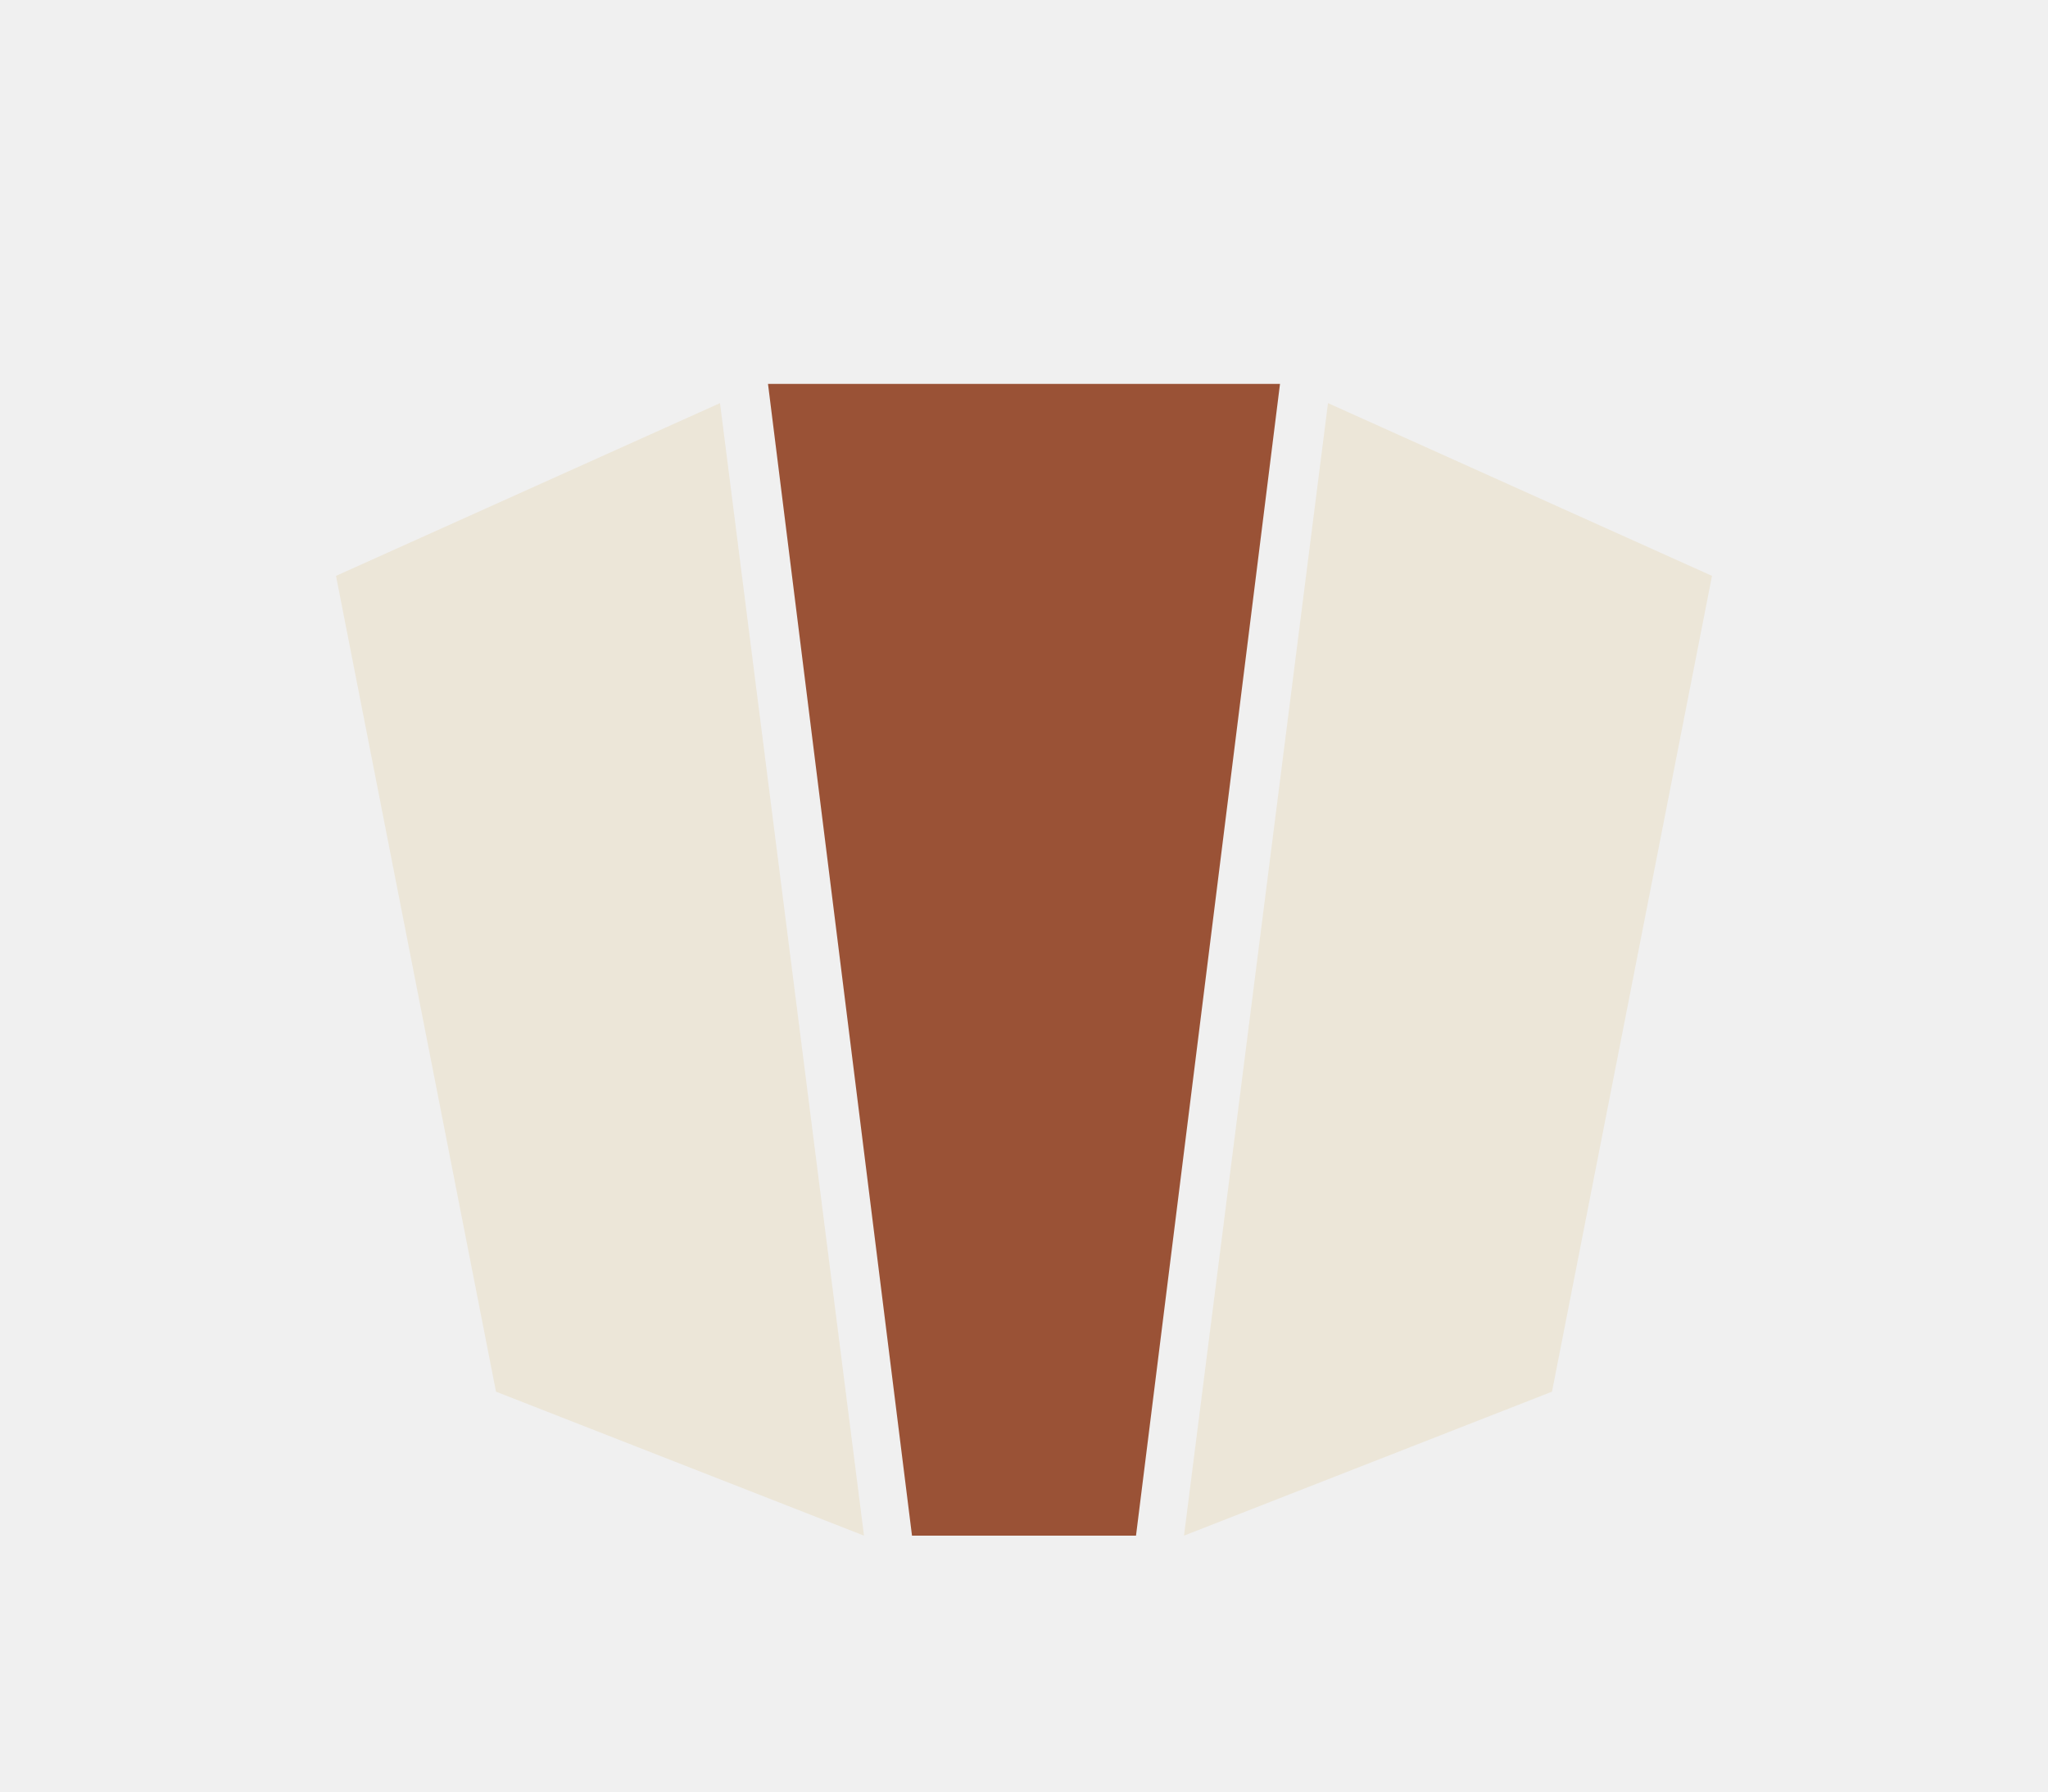
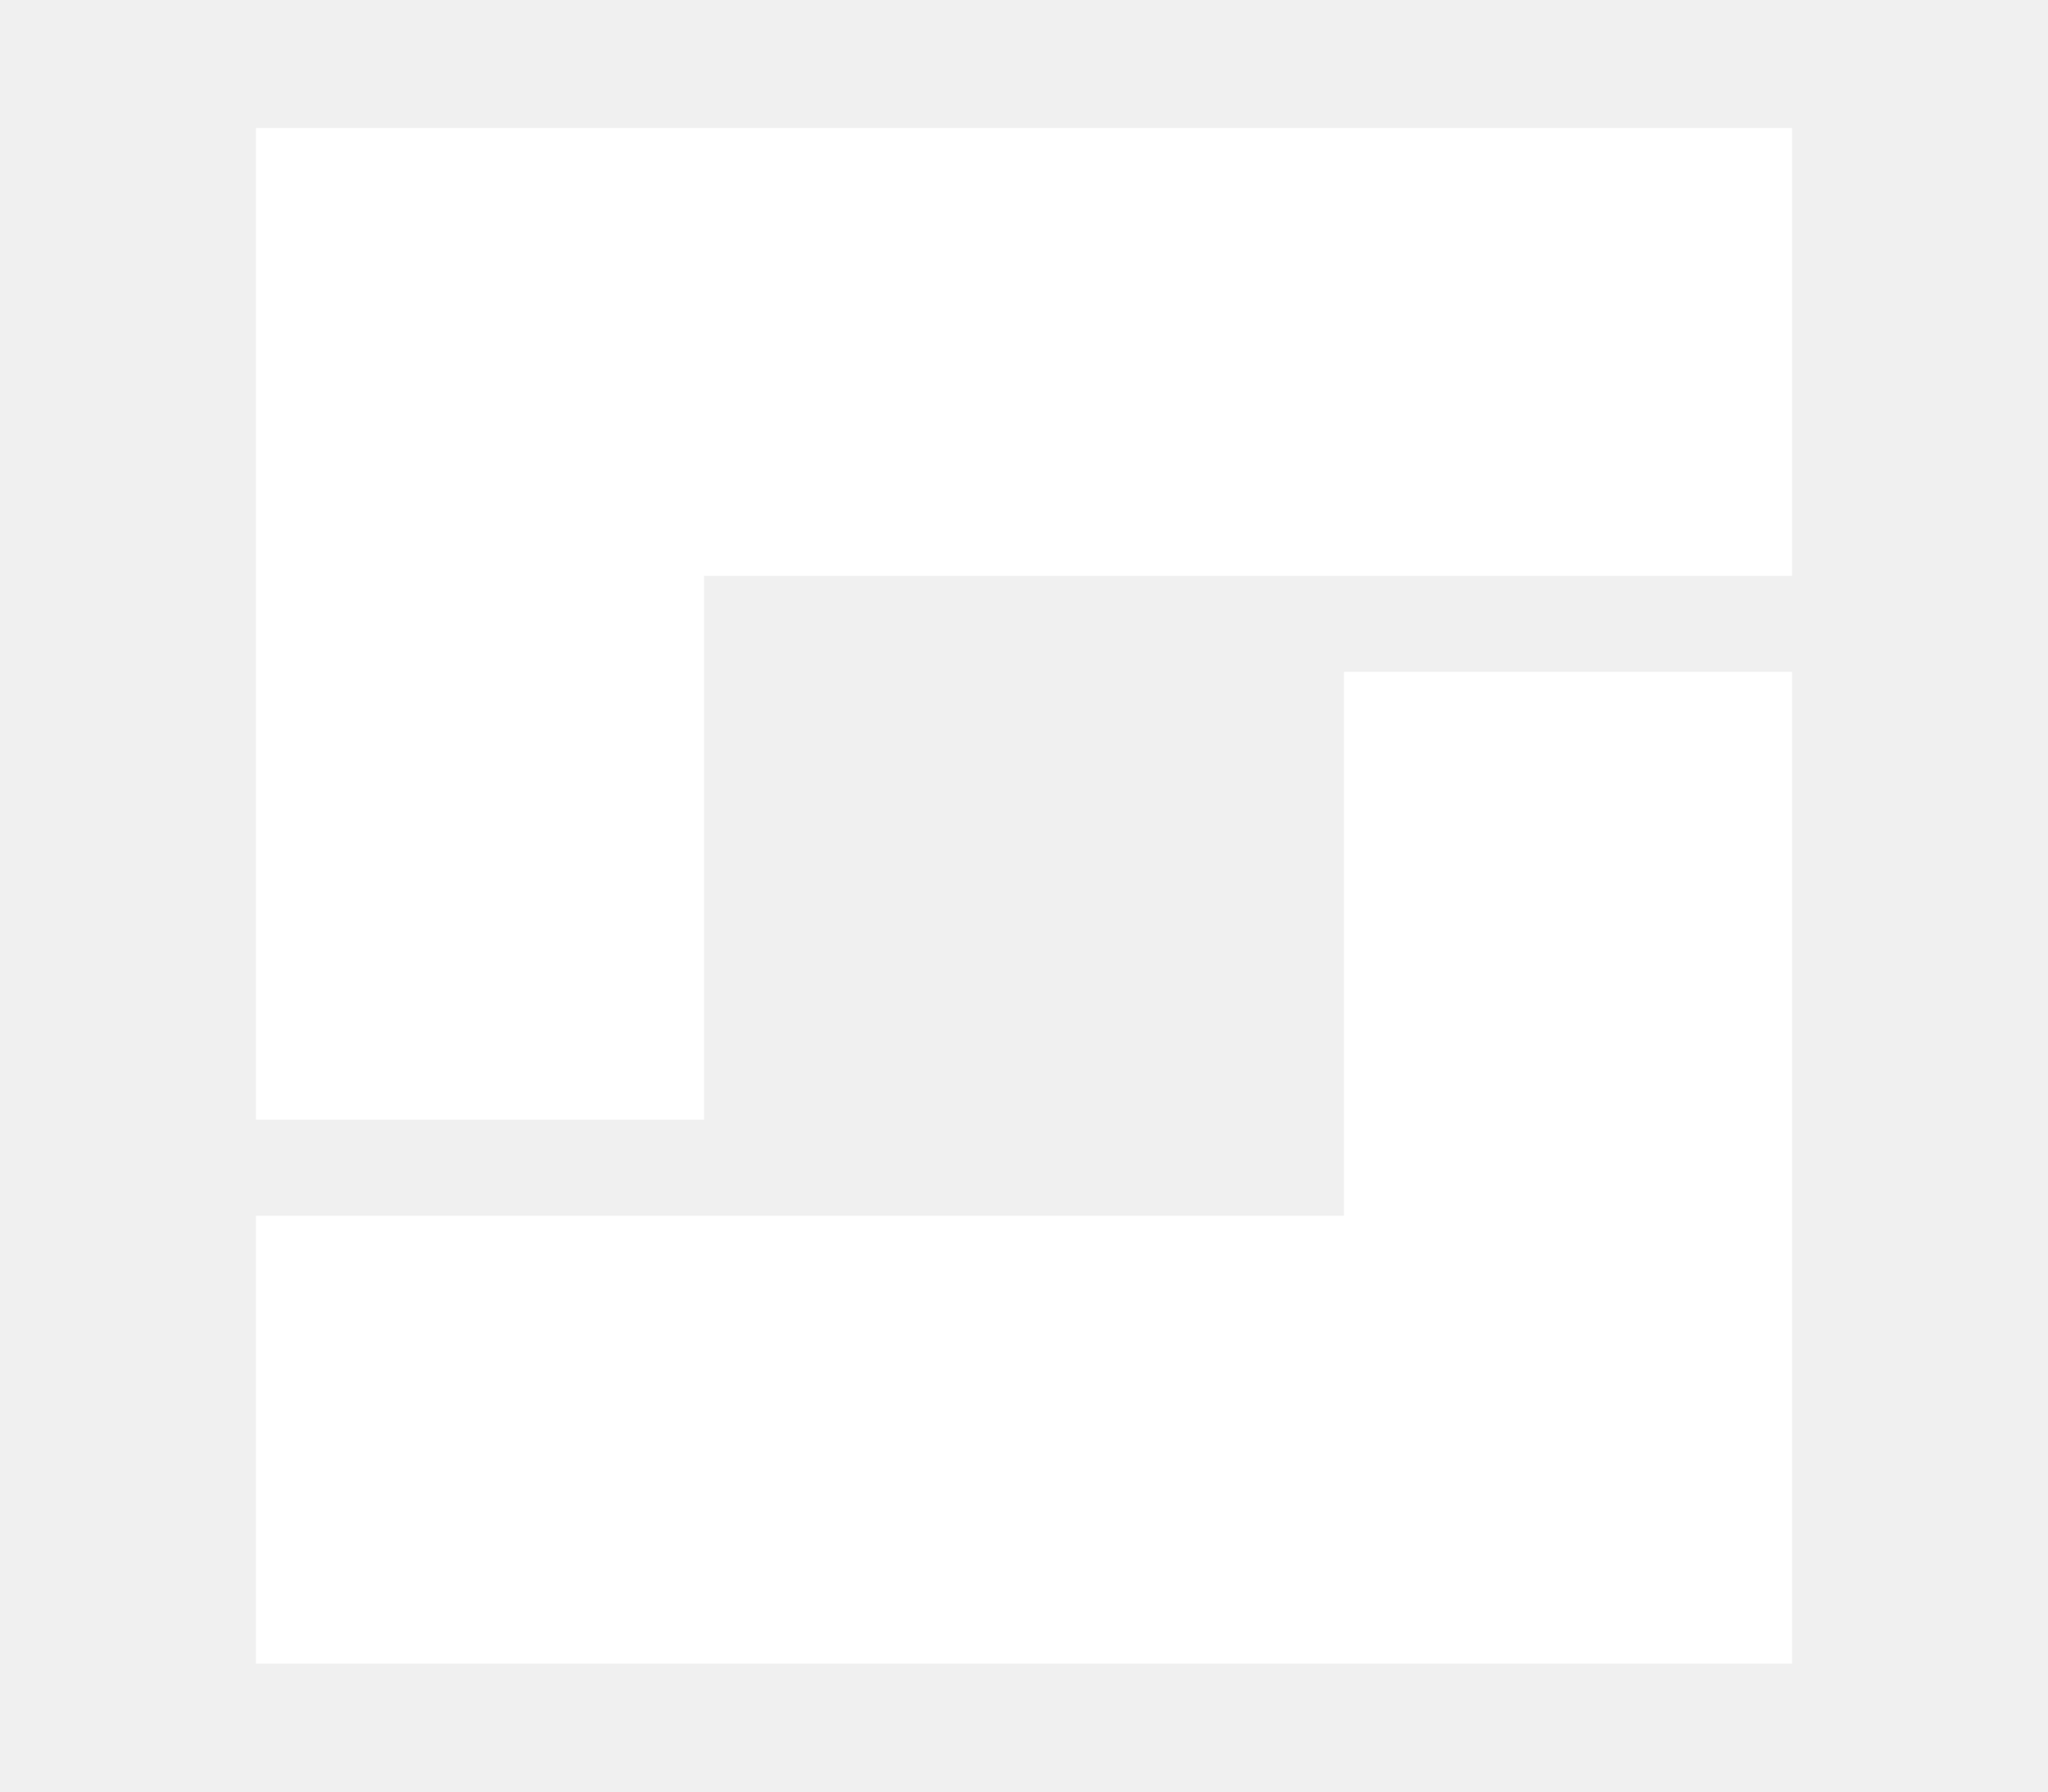
- <svg xmlns="http://www.w3.org/2000/svg" viewBox="0 0 64 56" width="64" height="56" role="img" aria-label="dylo keystone mark">
-   <path d="M10.5,18 L22.5,12.6 L27,48 L15.5,43.5 Z" fill="#ECE6D8" />
-   <path d="M53.5,18 L41.5,12.6 L37,48 L48.5,43.5 Z" fill="#ECE6D8" />
-   <path d="M24,12 L40,12 L35.5,48 L28.5,48 Z" fill="#9A5236" />
+ <svg xmlns="http://www.w3.org/2000/svg" viewBox="0 0 64 56" width="64" height="56" role="img" aria-label="dylo">
+   <g transform="translate(8 4)" fill="#FFFFFF">
+     <path d="M0 0H48V14H14V31H0Z" />
+     <path d="M48 48H0V34H34V17H48Z" />
+   </g>
</svg>
